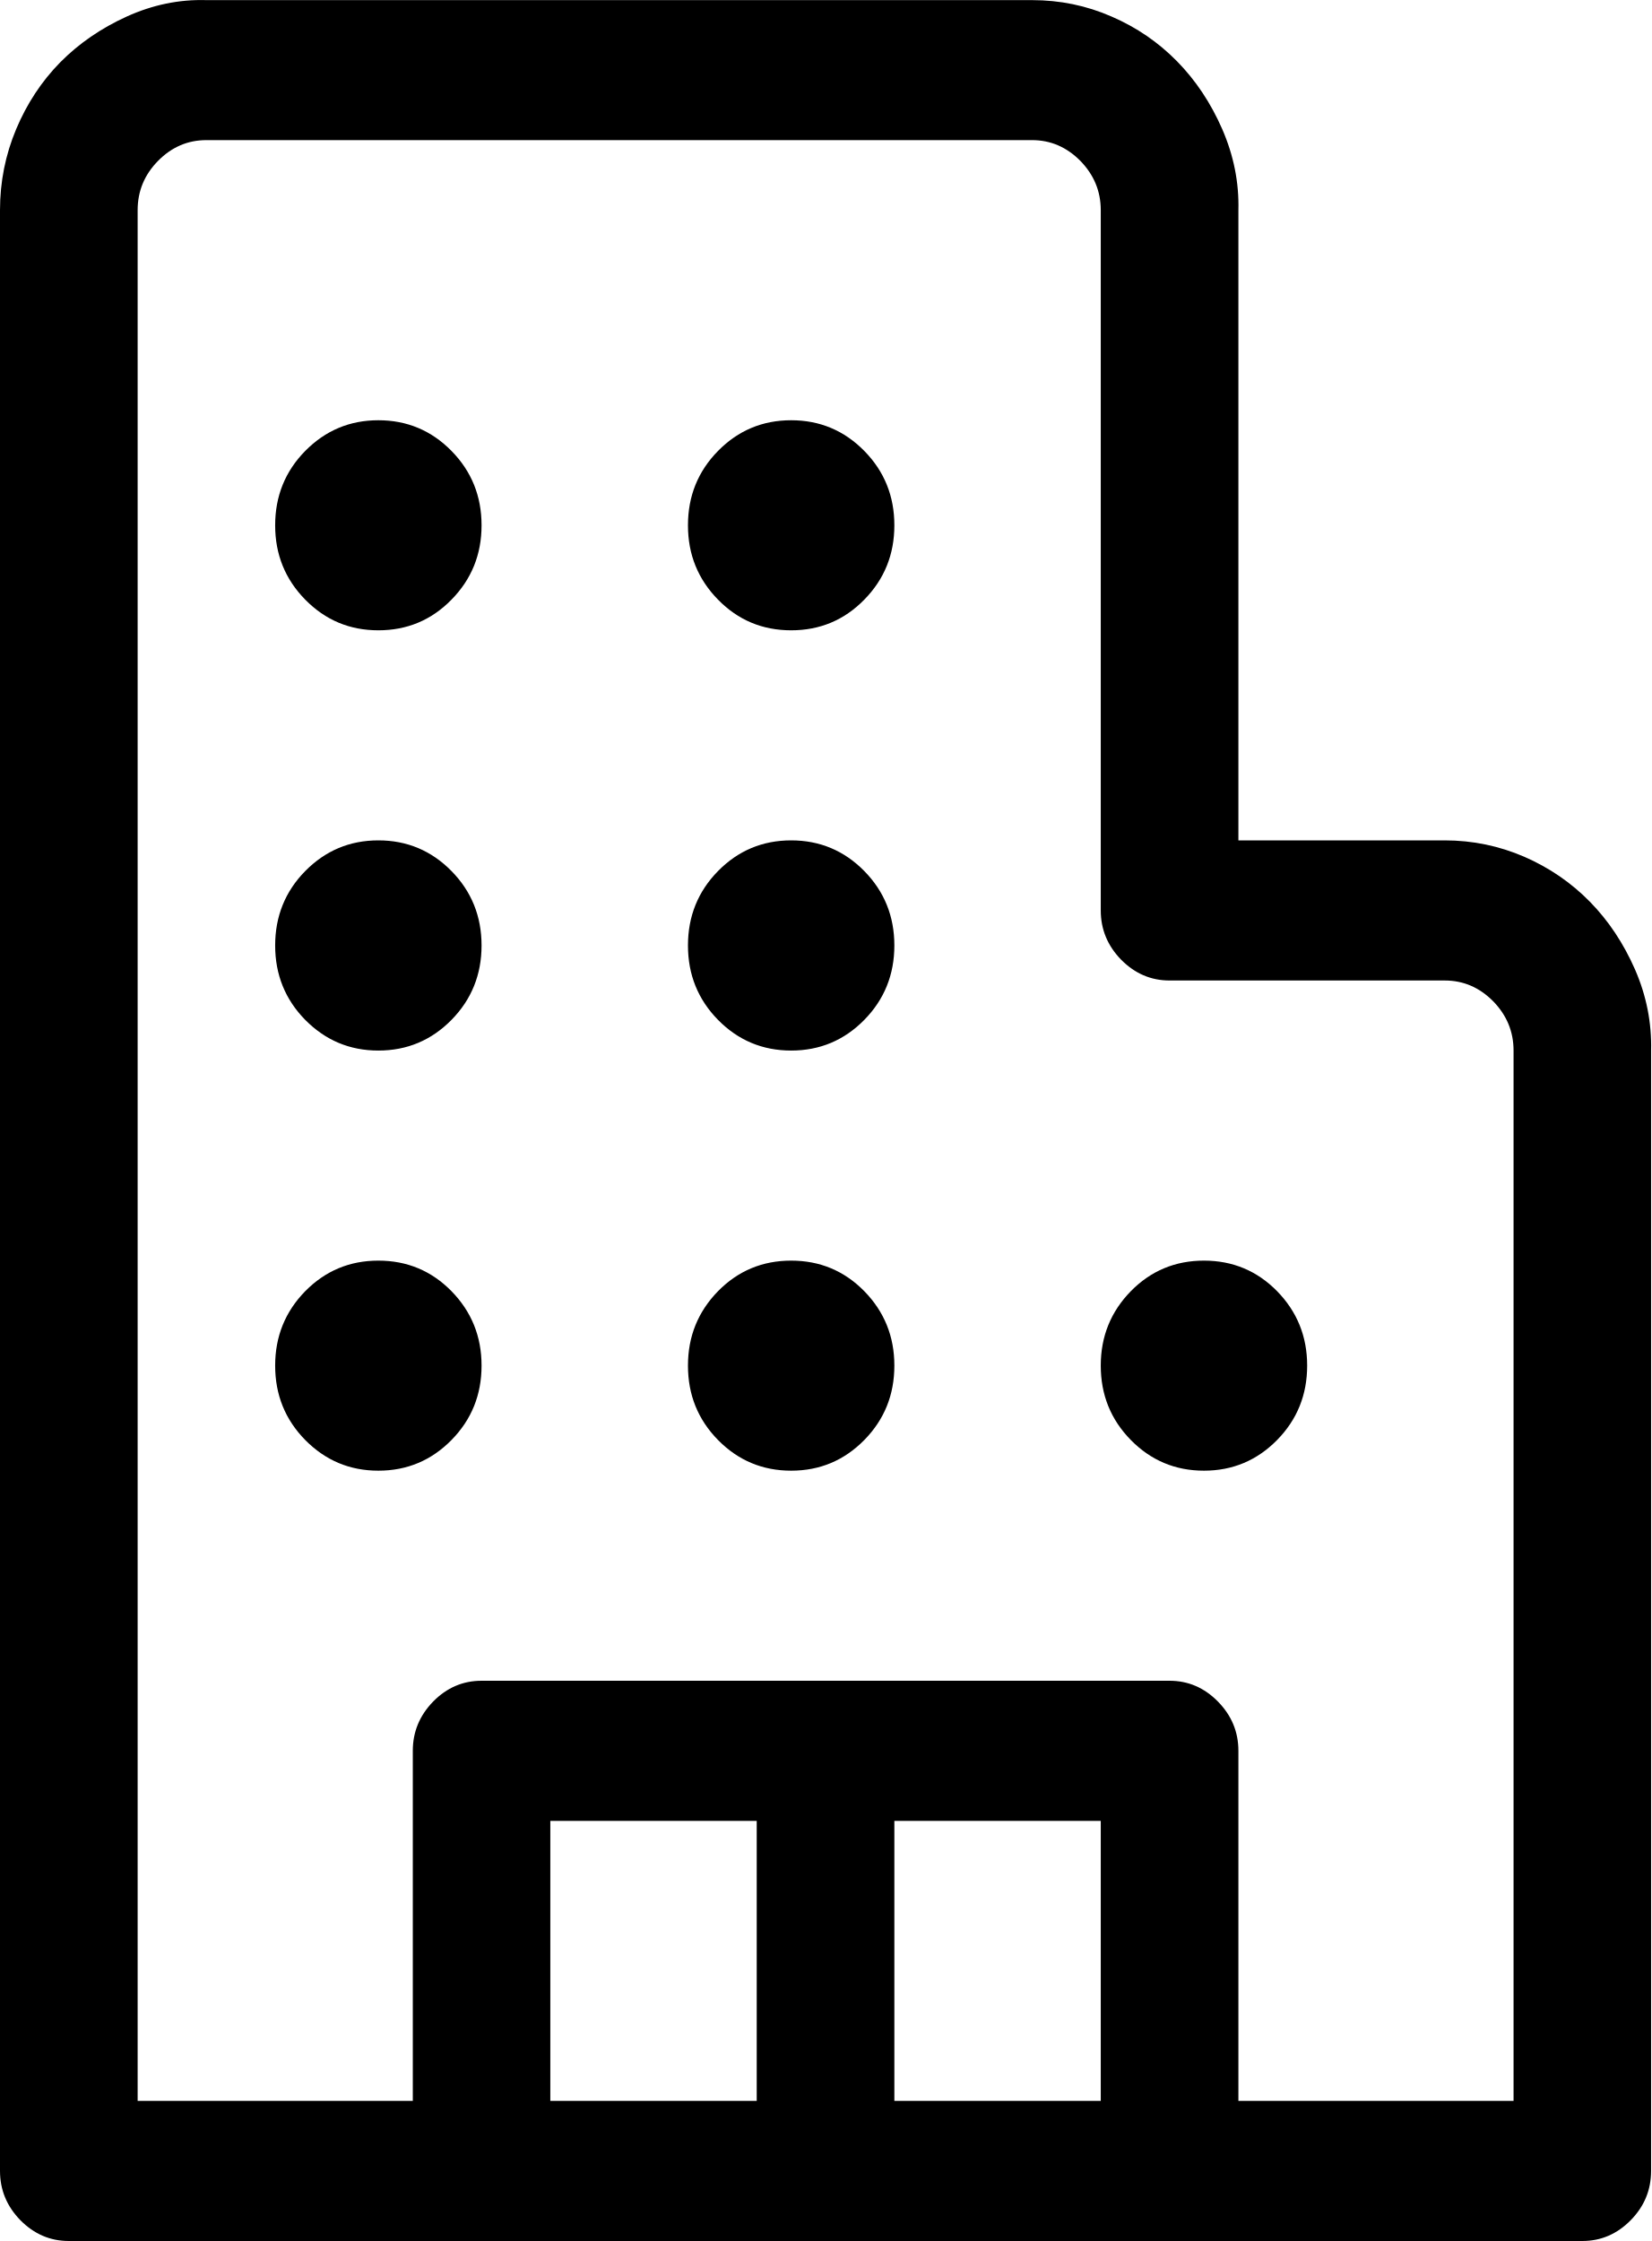
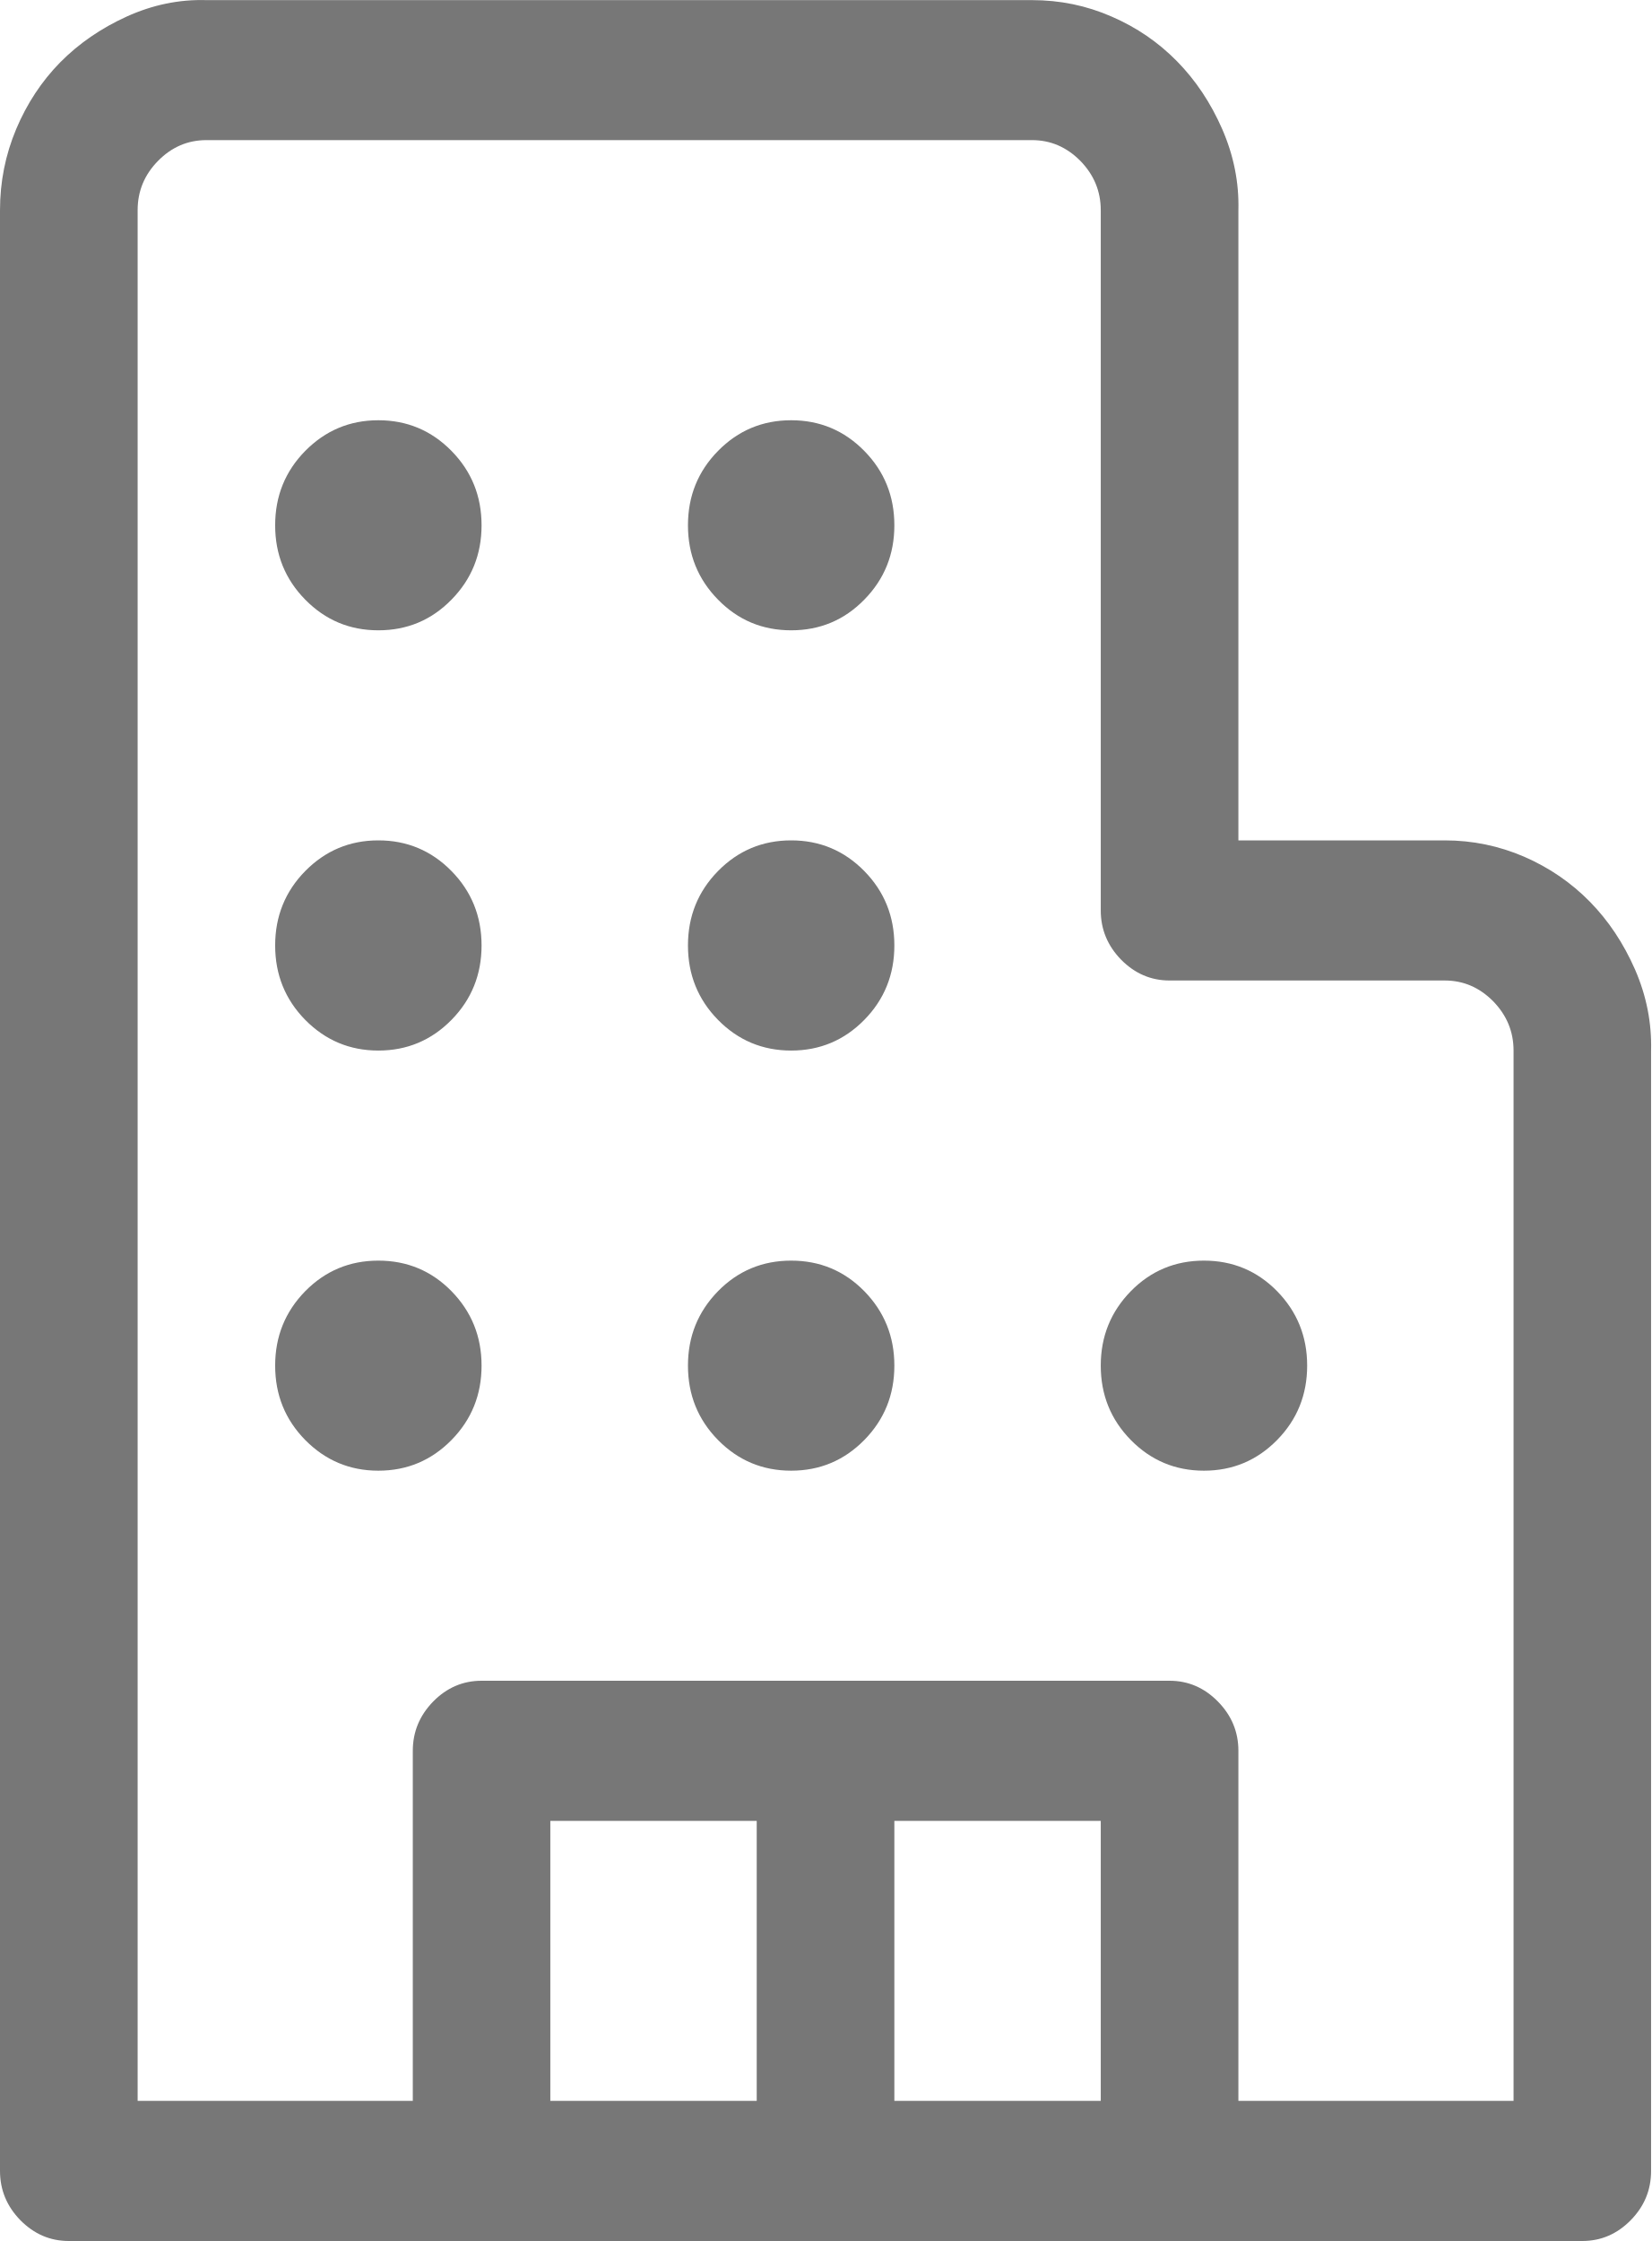
<svg xmlns="http://www.w3.org/2000/svg" width="14" height="19" viewBox="0 0 14 19" fill="none">
-   <path d="M0.583 19C0.425 19 0.289 18.941 0.173 18.824C0.058 18.706 0 18.567 0 18.406V1.782C0 1.541 0.046 1.312 0.137 1.095C0.228 0.879 0.352 0.69 0.51 0.529C0.668 0.369 0.857 0.239 1.075 0.14C1.294 0.041 1.519 -0.006 1.75 0.001H8.75C8.987 0.001 9.211 0.047 9.424 0.14C9.637 0.232 9.822 0.359 9.98 0.52C10.138 0.681 10.266 0.873 10.363 1.095C10.46 1.318 10.506 1.547 10.5 1.782V7.125H12.249C12.486 7.125 12.711 7.172 12.924 7.264C13.137 7.357 13.322 7.484 13.48 7.645C13.638 7.806 13.765 7.997 13.863 8.22C13.96 8.443 14.005 8.672 13.999 8.907V18.406C13.999 18.567 13.942 18.706 13.826 18.824C13.711 18.941 13.574 19 13.416 19H0.583ZM1.167 17.812H3.5V14.844C3.5 14.683 3.558 14.544 3.673 14.426C3.788 14.309 3.925 14.25 4.083 14.25H9.916C10.074 14.25 10.211 14.309 10.326 14.426C10.442 14.544 10.5 14.683 10.5 14.844V17.812H12.833V8.907C12.833 8.746 12.775 8.607 12.66 8.489C12.544 8.372 12.408 8.313 12.249 8.313H9.916C9.758 8.313 9.622 8.254 9.506 8.137C9.391 8.019 9.333 7.88 9.333 7.719V1.782C9.333 1.621 9.275 1.482 9.16 1.364C9.044 1.247 8.908 1.188 8.75 1.188H1.75C1.592 1.188 1.455 1.247 1.34 1.364C1.224 1.482 1.167 1.621 1.167 1.782V17.812ZM2.333 4.454C2.333 4.206 2.418 3.996 2.588 3.823C2.759 3.65 2.965 3.563 3.208 3.563C3.451 3.563 3.658 3.65 3.828 3.823C3.998 3.996 4.083 4.206 4.083 4.454C4.083 4.701 3.998 4.911 3.828 5.084C3.658 5.258 3.451 5.344 3.208 5.344C2.965 5.344 2.759 5.258 2.588 5.084C2.418 4.911 2.333 4.701 2.333 4.454ZM5.833 4.454C5.833 4.206 5.918 3.996 6.088 3.823C6.258 3.65 6.465 3.563 6.708 3.563C6.951 3.563 7.158 3.65 7.328 3.823C7.498 3.996 7.583 4.206 7.583 4.454C7.583 4.701 7.498 4.911 7.328 5.084C7.158 5.258 6.951 5.344 6.708 5.344C6.465 5.344 6.258 5.258 6.088 5.084C5.918 4.911 5.833 4.701 5.833 4.454ZM2.333 8.016C2.333 7.769 2.418 7.558 2.588 7.385C2.759 7.212 2.965 7.125 3.208 7.125C3.451 7.125 3.658 7.212 3.828 7.385C3.998 7.558 4.083 7.769 4.083 8.016C4.083 8.263 3.998 8.474 3.828 8.647C3.658 8.82 3.451 8.907 3.208 8.907C2.965 8.907 2.759 8.82 2.588 8.647C2.418 8.474 2.333 8.263 2.333 8.016ZM5.833 8.016C5.833 7.769 5.918 7.558 6.088 7.385C6.258 7.212 6.465 7.125 6.708 7.125C6.951 7.125 7.158 7.212 7.328 7.385C7.498 7.558 7.583 7.769 7.583 8.016C7.583 8.263 7.498 8.474 7.328 8.647C7.158 8.82 6.951 8.907 6.708 8.907C6.465 8.907 6.258 8.82 6.088 8.647C5.918 8.474 5.833 8.263 5.833 8.016ZM2.333 11.578C2.333 11.331 2.418 11.121 2.588 10.947C2.759 10.774 2.965 10.688 3.208 10.688C3.451 10.688 3.658 10.774 3.828 10.947C3.998 11.121 4.083 11.331 4.083 11.578C4.083 11.826 3.998 12.036 3.828 12.209C3.658 12.382 3.451 12.469 3.208 12.469C2.965 12.469 2.759 12.382 2.588 12.209C2.418 12.036 2.333 11.826 2.333 11.578ZM5.833 11.578C5.833 11.331 5.918 11.121 6.088 10.947C6.258 10.774 6.465 10.688 6.708 10.688C6.951 10.688 7.158 10.774 7.328 10.947C7.498 11.121 7.583 11.331 7.583 11.578C7.583 11.826 7.498 12.036 7.328 12.209C7.158 12.382 6.951 12.469 6.708 12.469C6.465 12.469 6.258 12.382 6.088 12.209C5.918 12.036 5.833 11.826 5.833 11.578ZM9.333 11.578C9.333 11.331 9.418 11.121 9.588 10.947C9.758 10.774 9.965 10.688 10.208 10.688C10.451 10.688 10.658 10.774 10.828 10.947C10.998 11.121 11.083 11.331 11.083 11.578C11.083 11.826 10.998 12.036 10.828 12.209C10.658 12.382 10.451 12.469 10.208 12.469C9.965 12.469 9.758 12.382 9.588 12.209C9.418 12.036 9.333 11.826 9.333 11.578ZM4.666 15.438V17.812H6.416V15.438H4.666ZM7.583 15.438V17.812H9.333V15.438H7.583Z" fill="black" />
+   <path d="M0.583 19C0.425 19 0.289 18.941 0.173 18.824C0.058 18.706 0 18.567 0 18.406V1.782C0 1.541 0.046 1.312 0.137 1.095C0.228 0.879 0.352 0.69 0.51 0.529C0.668 0.369 0.857 0.239 1.075 0.14C1.294 0.041 1.519 -0.006 1.75 0.001H8.75C8.987 0.001 9.211 0.047 9.424 0.14C9.637 0.232 9.822 0.359 9.98 0.52C10.138 0.681 10.266 0.873 10.363 1.095C10.46 1.318 10.506 1.547 10.5 1.782V7.125H12.249C12.486 7.125 12.711 7.172 12.924 7.264C13.137 7.357 13.322 7.484 13.48 7.645C13.638 7.806 13.765 7.997 13.863 8.22C13.96 8.443 14.005 8.672 13.999 8.907V18.406C13.999 18.567 13.942 18.706 13.826 18.824C13.711 18.941 13.574 19 13.416 19H0.583ZM1.167 17.812H3.5V14.844C3.5 14.683 3.558 14.544 3.673 14.426C3.788 14.309 3.925 14.25 4.083 14.25H9.916C10.074 14.25 10.211 14.309 10.326 14.426C10.442 14.544 10.5 14.683 10.5 14.844V17.812H12.833V8.907C12.833 8.746 12.775 8.607 12.66 8.489C12.544 8.372 12.408 8.313 12.249 8.313H9.916C9.758 8.313 9.622 8.254 9.506 8.137C9.391 8.019 9.333 7.88 9.333 7.719V1.782C9.333 1.621 9.275 1.482 9.16 1.364C9.044 1.247 8.908 1.188 8.75 1.188H1.75C1.592 1.188 1.455 1.247 1.34 1.364C1.224 1.482 1.167 1.621 1.167 1.782V17.812ZM2.333 4.454C2.333 4.206 2.418 3.996 2.588 3.823C2.759 3.65 2.965 3.563 3.208 3.563C3.451 3.563 3.658 3.65 3.828 3.823C3.998 3.996 4.083 4.206 4.083 4.454C4.083 4.701 3.998 4.911 3.828 5.084C3.658 5.258 3.451 5.344 3.208 5.344C2.965 5.344 2.759 5.258 2.588 5.084C2.418 4.911 2.333 4.701 2.333 4.454ZM5.833 4.454C5.833 4.206 5.918 3.996 6.088 3.823C6.258 3.65 6.465 3.563 6.708 3.563C6.951 3.563 7.158 3.65 7.328 3.823C7.498 3.996 7.583 4.206 7.583 4.454C7.583 4.701 7.498 4.911 7.328 5.084C7.158 5.258 6.951 5.344 6.708 5.344C6.465 5.344 6.258 5.258 6.088 5.084C5.918 4.911 5.833 4.701 5.833 4.454ZM2.333 8.016C2.333 7.769 2.418 7.558 2.588 7.385C2.759 7.212 2.965 7.125 3.208 7.125C3.451 7.125 3.658 7.212 3.828 7.385C3.998 7.558 4.083 7.769 4.083 8.016C4.083 8.263 3.998 8.474 3.828 8.647C3.658 8.82 3.451 8.907 3.208 8.907C2.965 8.907 2.759 8.82 2.588 8.647C2.418 8.474 2.333 8.263 2.333 8.016ZM5.833 8.016C5.833 7.769 5.918 7.558 6.088 7.385C6.258 7.212 6.465 7.125 6.708 7.125C6.951 7.125 7.158 7.212 7.328 7.385C7.498 7.558 7.583 7.769 7.583 8.016C7.583 8.263 7.498 8.474 7.328 8.647C7.158 8.82 6.951 8.907 6.708 8.907C6.465 8.907 6.258 8.82 6.088 8.647C5.918 8.474 5.833 8.263 5.833 8.016ZM2.333 11.578C2.333 11.331 2.418 11.121 2.588 10.947C2.759 10.774 2.965 10.688 3.208 10.688C3.451 10.688 3.658 10.774 3.828 10.947C3.998 11.121 4.083 11.331 4.083 11.578C4.083 11.826 3.998 12.036 3.828 12.209C3.658 12.382 3.451 12.469 3.208 12.469C2.965 12.469 2.759 12.382 2.588 12.209C2.418 12.036 2.333 11.826 2.333 11.578ZM5.833 11.578C5.833 11.331 5.918 11.121 6.088 10.947C6.258 10.774 6.465 10.688 6.708 10.688C6.951 10.688 7.158 10.774 7.328 10.947C7.498 11.121 7.583 11.331 7.583 11.578C7.583 11.826 7.498 12.036 7.328 12.209C7.158 12.382 6.951 12.469 6.708 12.469C6.465 12.469 6.258 12.382 6.088 12.209C5.918 12.036 5.833 11.826 5.833 11.578ZM9.333 11.578C9.333 11.331 9.418 11.121 9.588 10.947C9.758 10.774 9.965 10.688 10.208 10.688C10.451 10.688 10.658 10.774 10.828 10.947C10.998 11.121 11.083 11.331 11.083 11.578C11.083 11.826 10.998 12.036 10.828 12.209C10.658 12.382 10.451 12.469 10.208 12.469C9.965 12.469 9.758 12.382 9.588 12.209C9.418 12.036 9.333 11.826 9.333 11.578ZM4.666 15.438V17.812H6.416V15.438H4.666ZM7.583 15.438V17.812H9.333V15.438H7.583Z" fill="#777777" />
</svg>
